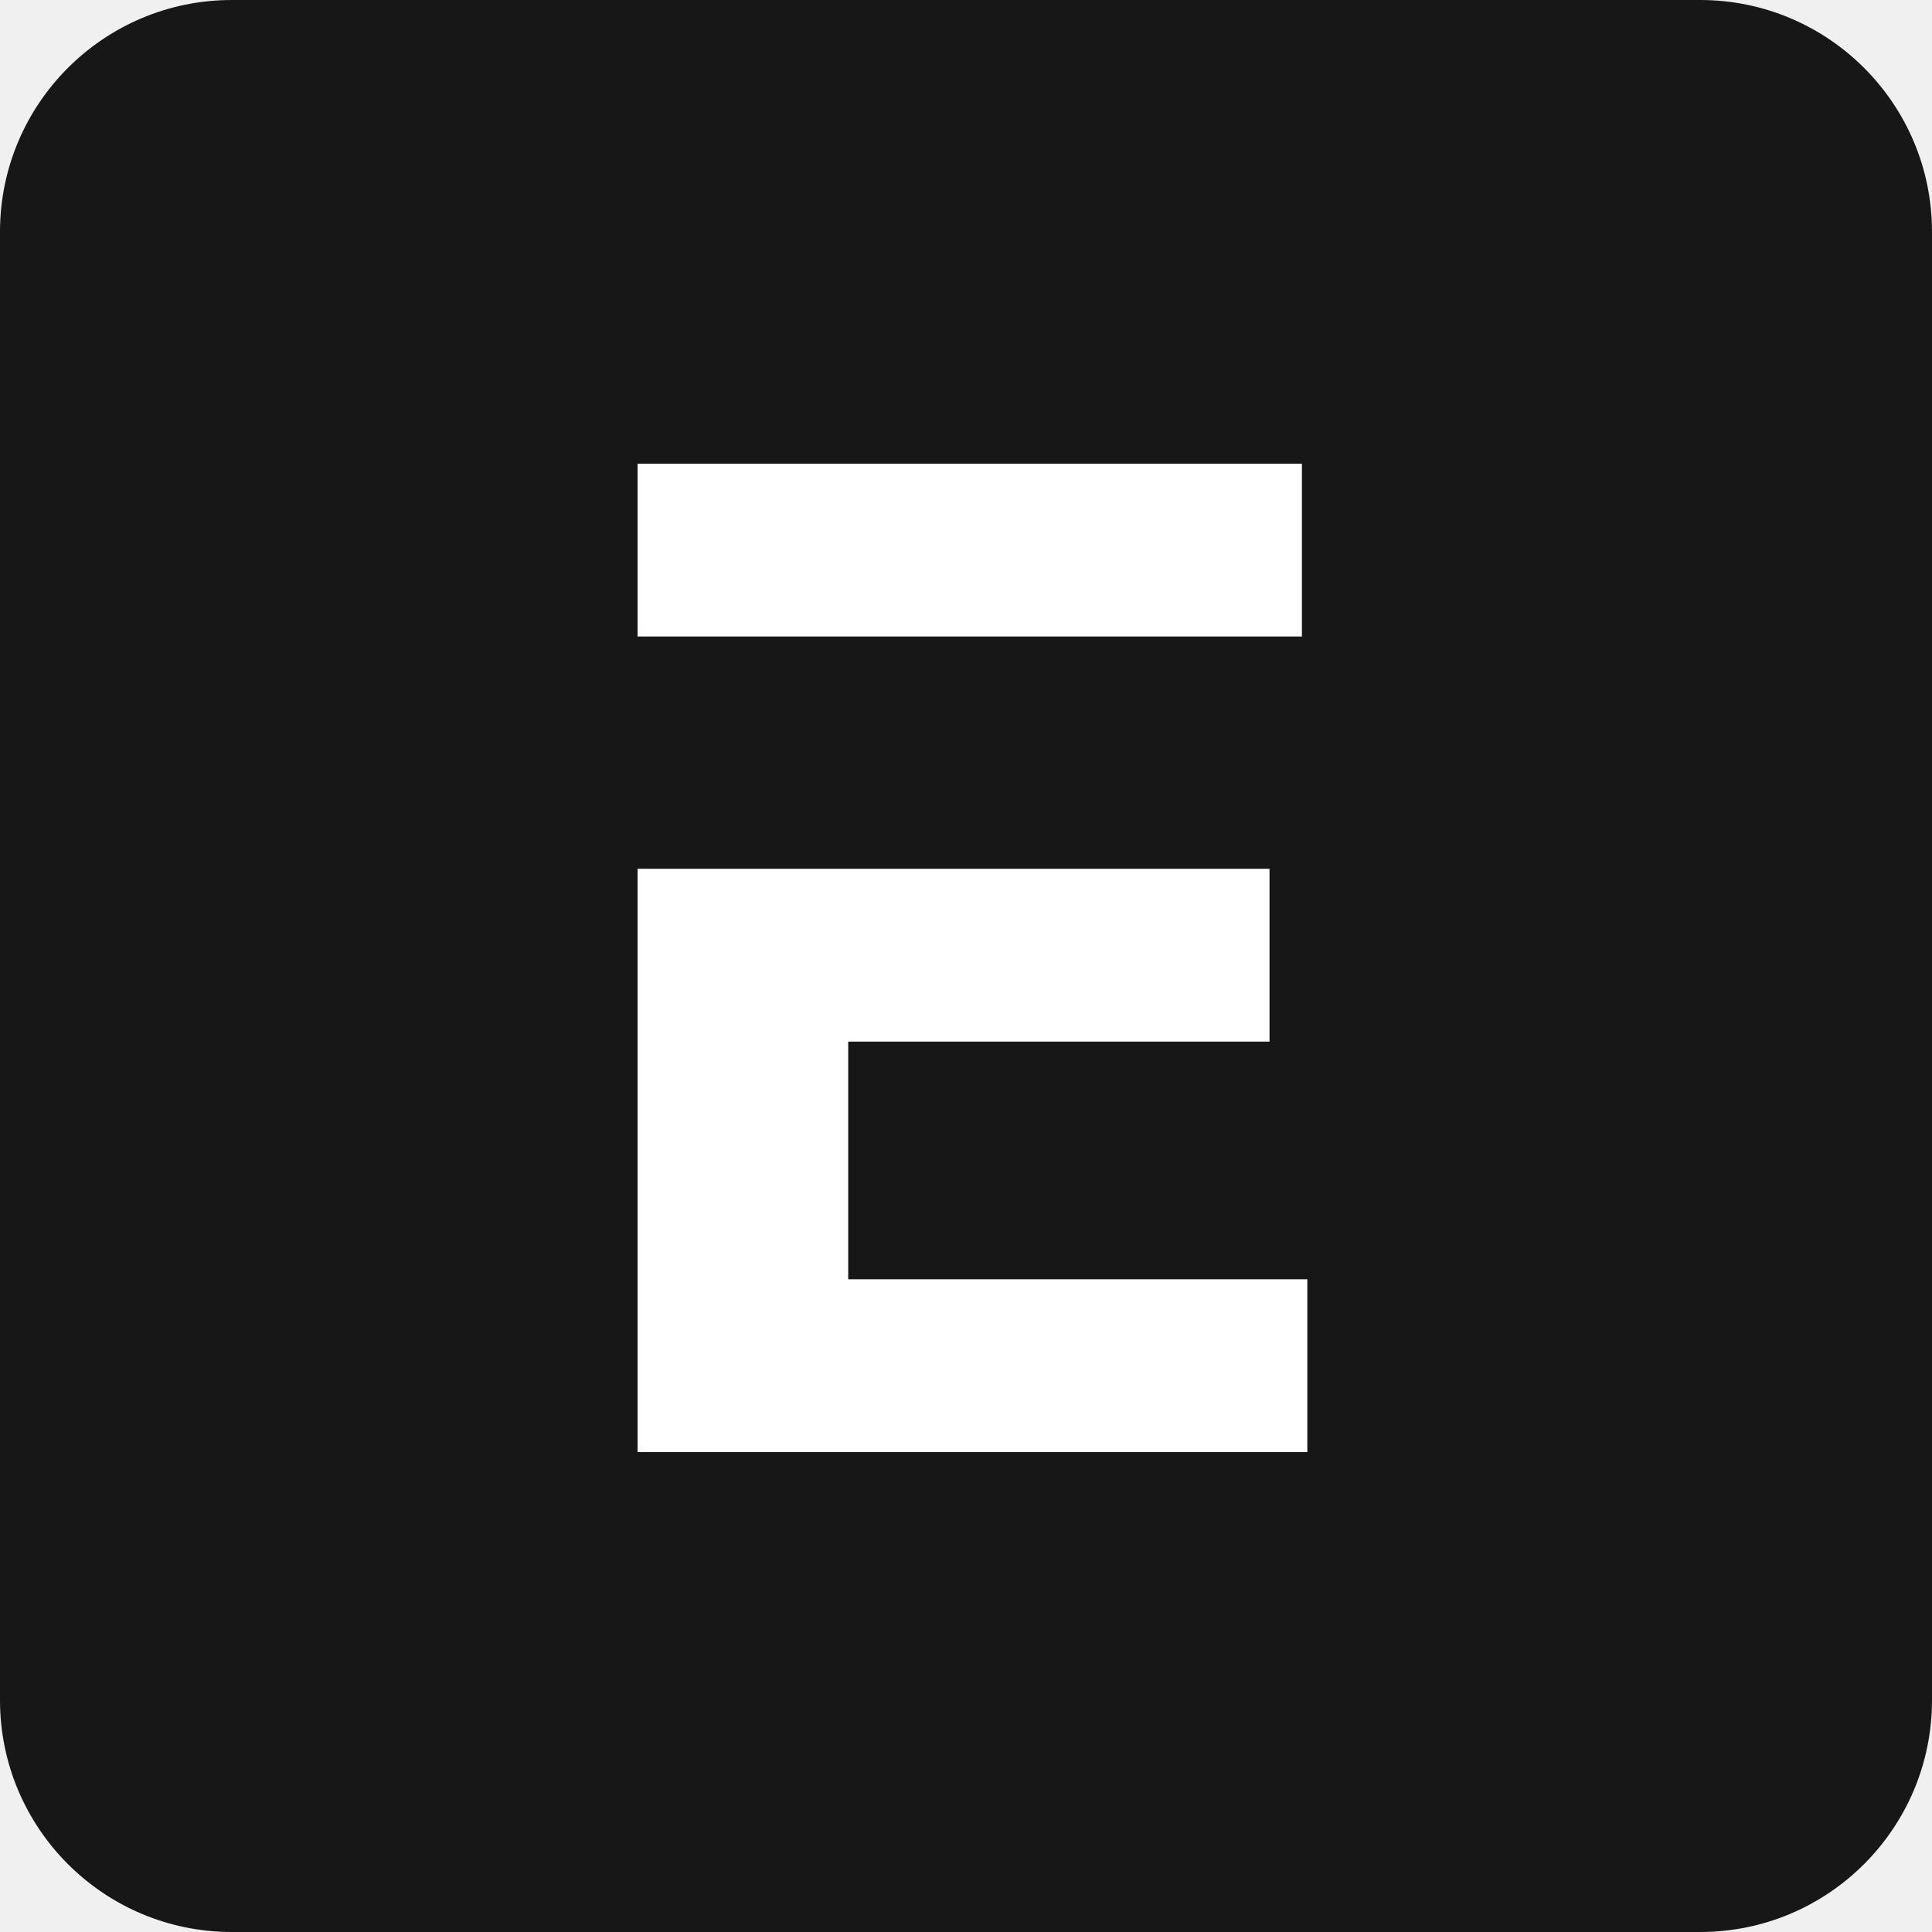
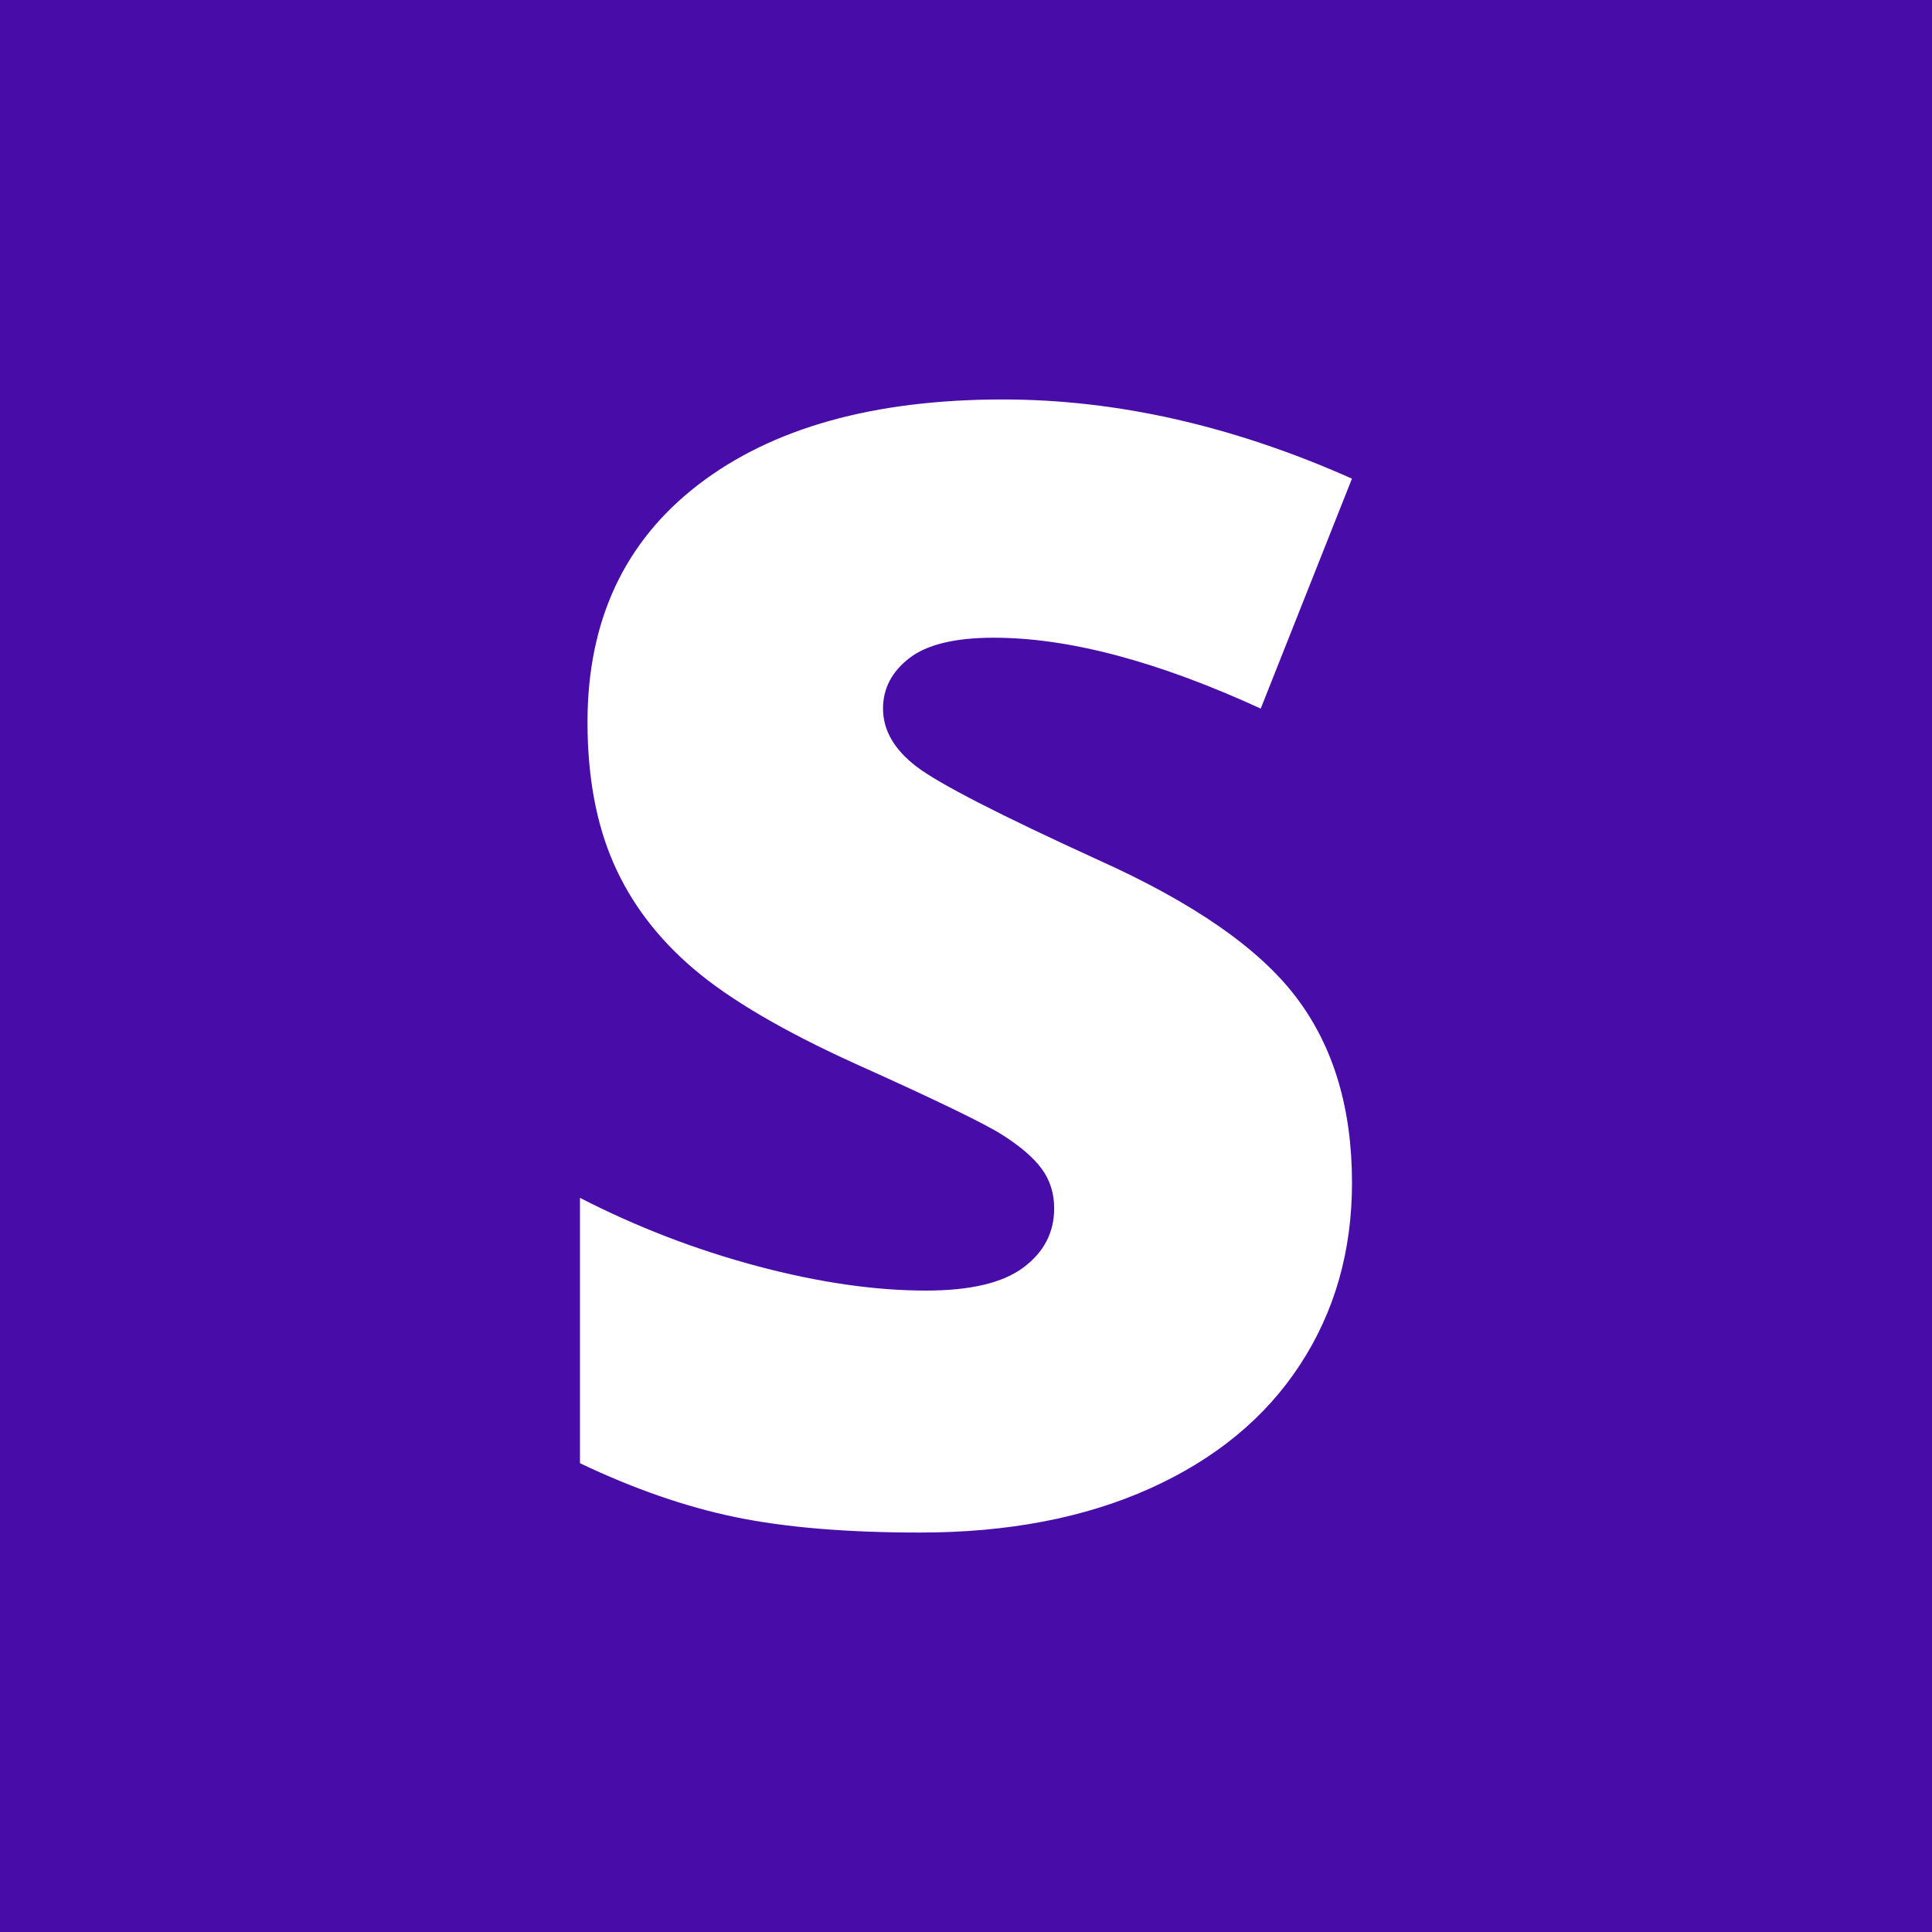
- <svg xmlns="http://www.w3.org/2000/svg" width="100" height="100" viewBox="0 0 100 100" fill="none">
-   <path d="M0 12C0 5.373 5.373 0 12 0H88C94.627 0 100 5.373 100 12V88C100 94.627 94.627 100 88 100H12C5.373 100 0 94.627 0 88V12Z" fill="#171717" />
-   <path d="M65.71 32.946H67.387V24H33V32.946H43.903H65.71Z" fill="white" />
-   <path d="M43.903 66.215V53.914H65.71V44.968H43.903H33V75.161H67.667V66.215H43.903Z" fill="white" />
+ <svg xmlns="http://www.w3.org/2000/svg" xml:space="preserve" viewBox="0 0 100 100">
+   <path fill="#480CA8" d="M0 0h100v100H0z" />
+   <path fill="#FFF" d="M69.979 61.219c0 3.538-.897 6.68-2.692 9.424-1.795 2.745-4.384 4.878-7.766 6.4-3.382 1.521-7.35 2.282-11.902 2.282-3.799 0-6.985-.267-9.561-.8s-5.255-1.463-8.039-2.79V62a45.847 45.847 0 0 0 9.17 3.532c3.173.846 6.087 1.268 8.741 1.268 2.289 0 3.967-.396 5.034-1.189 1.066-.794 1.6-1.814 1.6-3.064 0-.779-.215-1.463-.644-2.048-.43-.585-1.119-1.177-2.068-1.776-.95-.598-3.479-1.82-7.59-3.668-3.721-1.69-6.511-3.329-8.371-4.917-1.86-1.586-3.239-3.408-4.136-5.463s-1.346-4.488-1.346-7.297c0-5.255 1.912-9.352 5.736-12.292 3.824-2.939 9.079-4.41 15.765-4.41 5.905 0 11.928 1.366 18.067 4.098l-4.722 11.902c-5.333-2.445-9.938-3.668-13.814-3.668-2.003 0-3.459.351-4.37 1.054-.911.702-1.366 1.574-1.366 2.614 0 1.119.579 2.121 1.736 3.005 1.158.885 4.298 2.498 9.424 4.839 4.917 2.211 8.331 4.585 10.243 7.122 1.915 2.534 2.871 5.728 2.871 9.577z" />
</svg>
